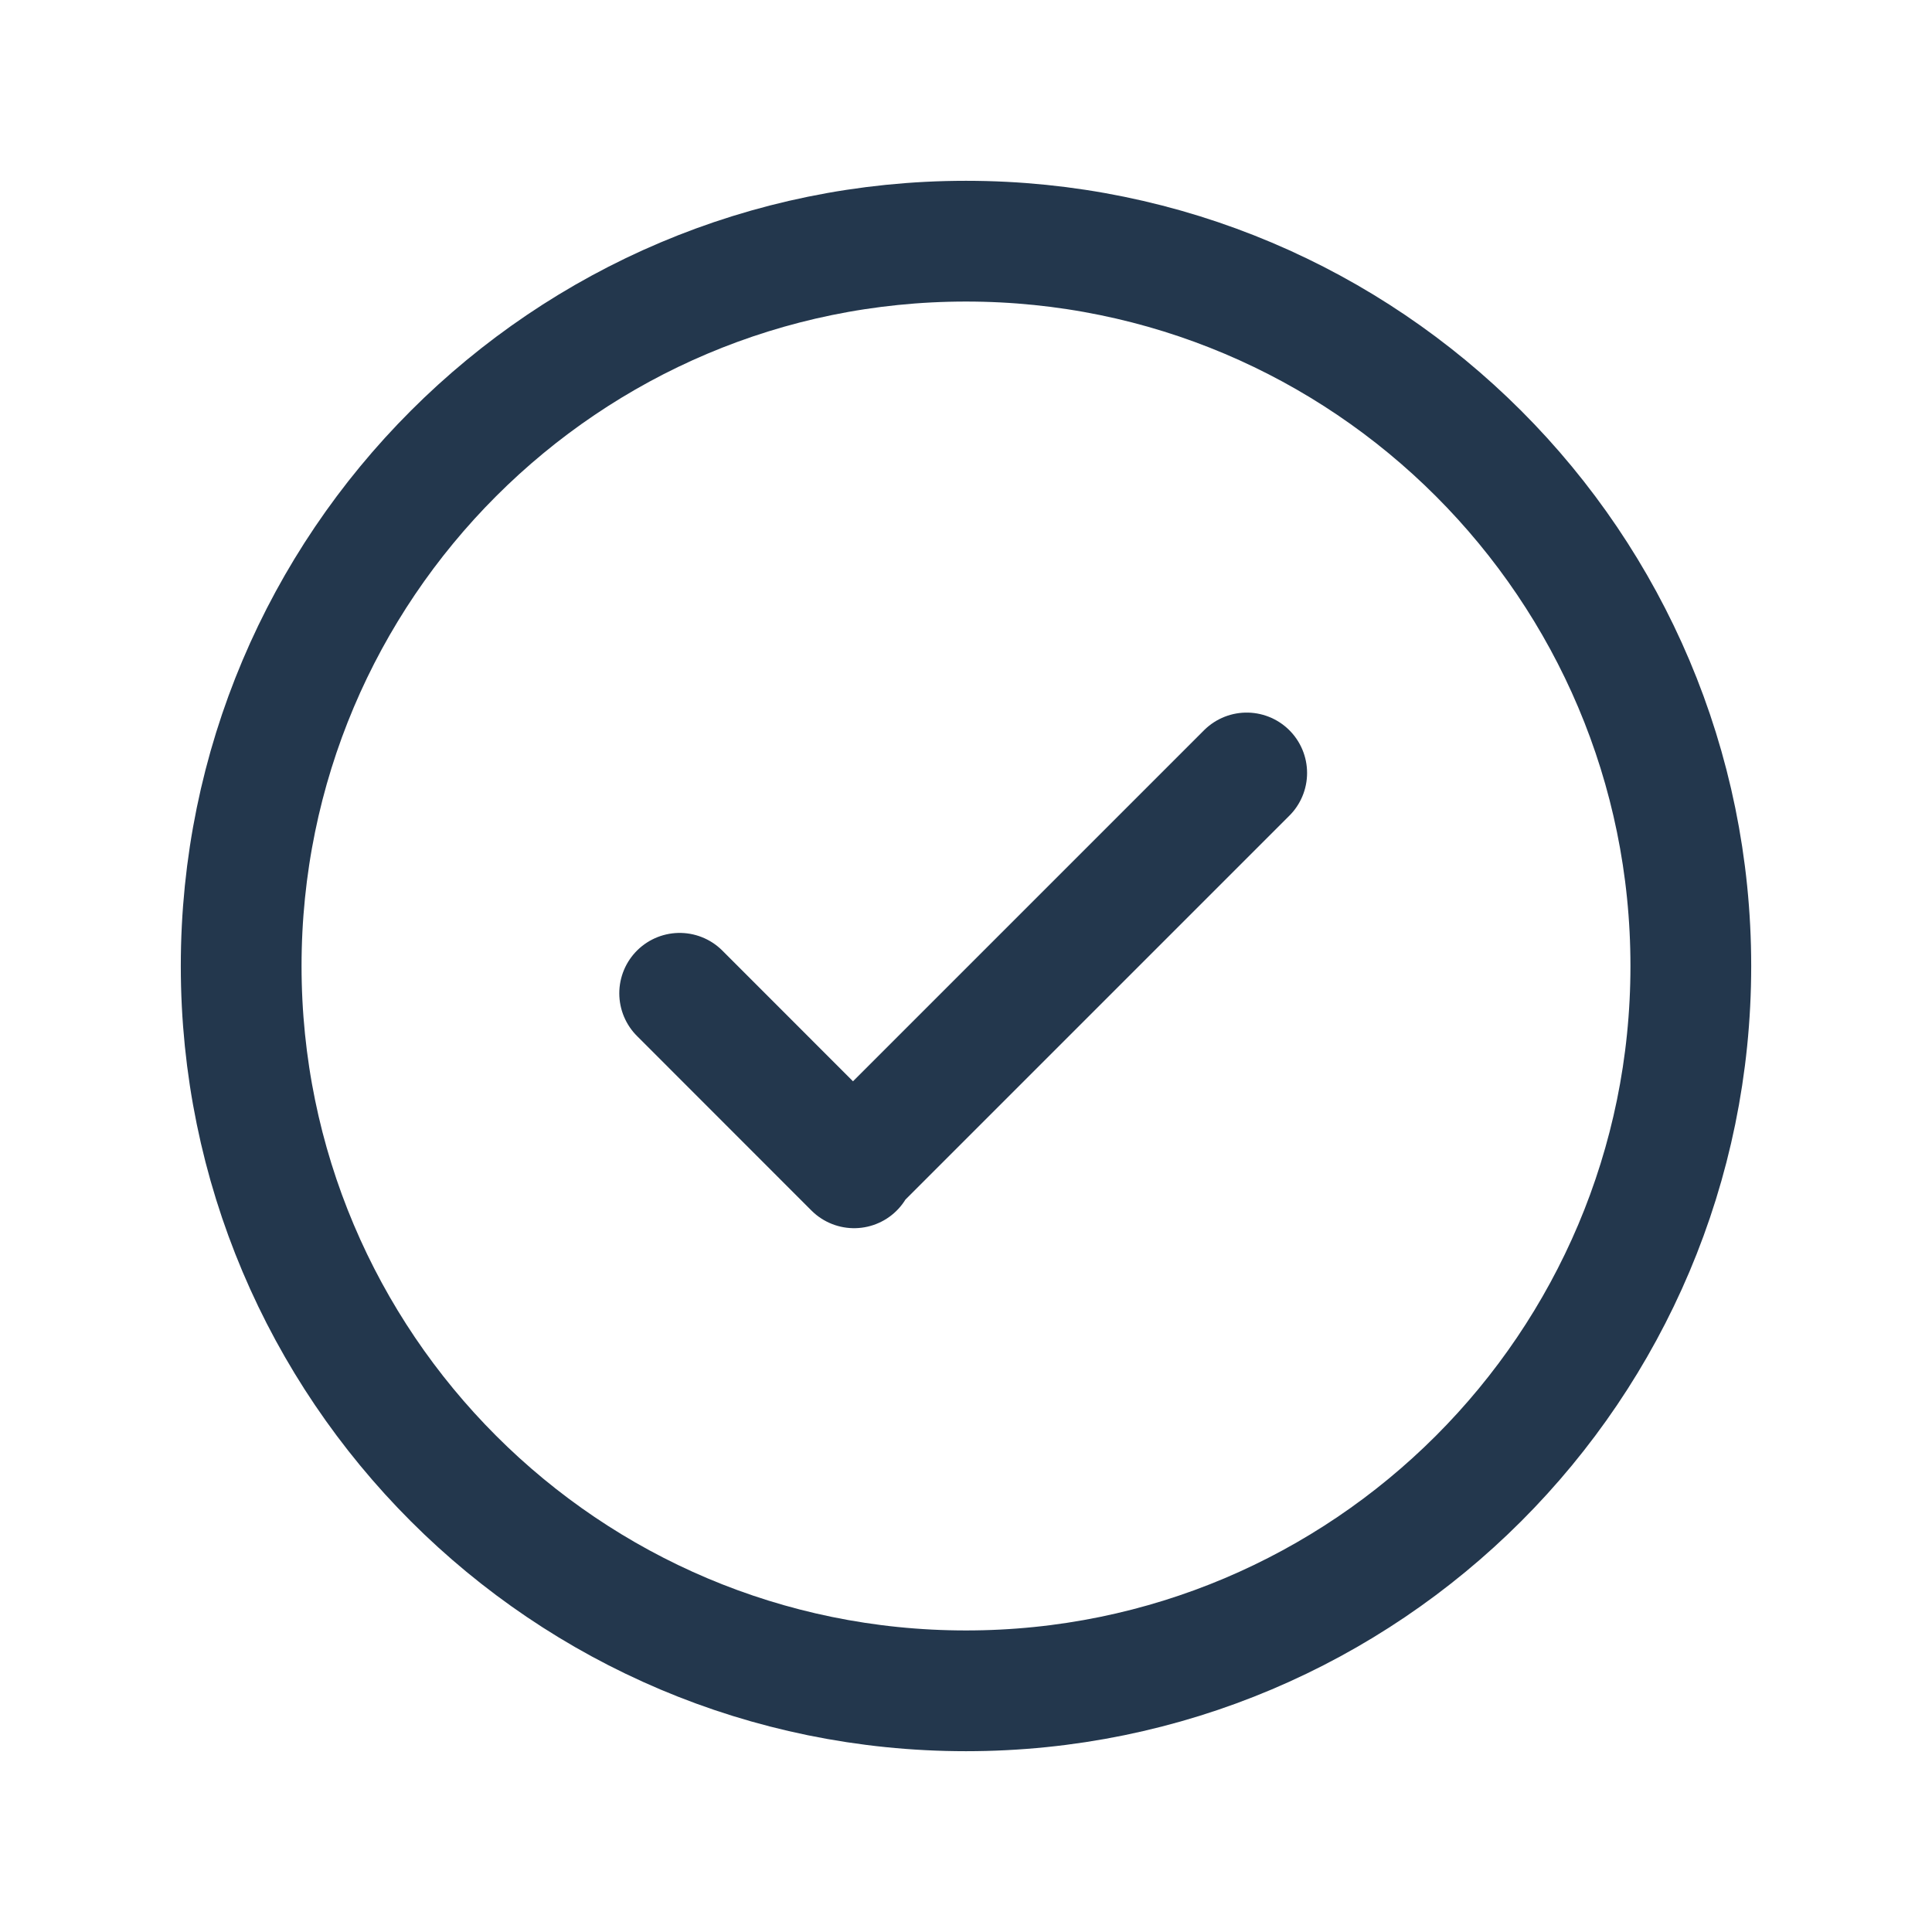
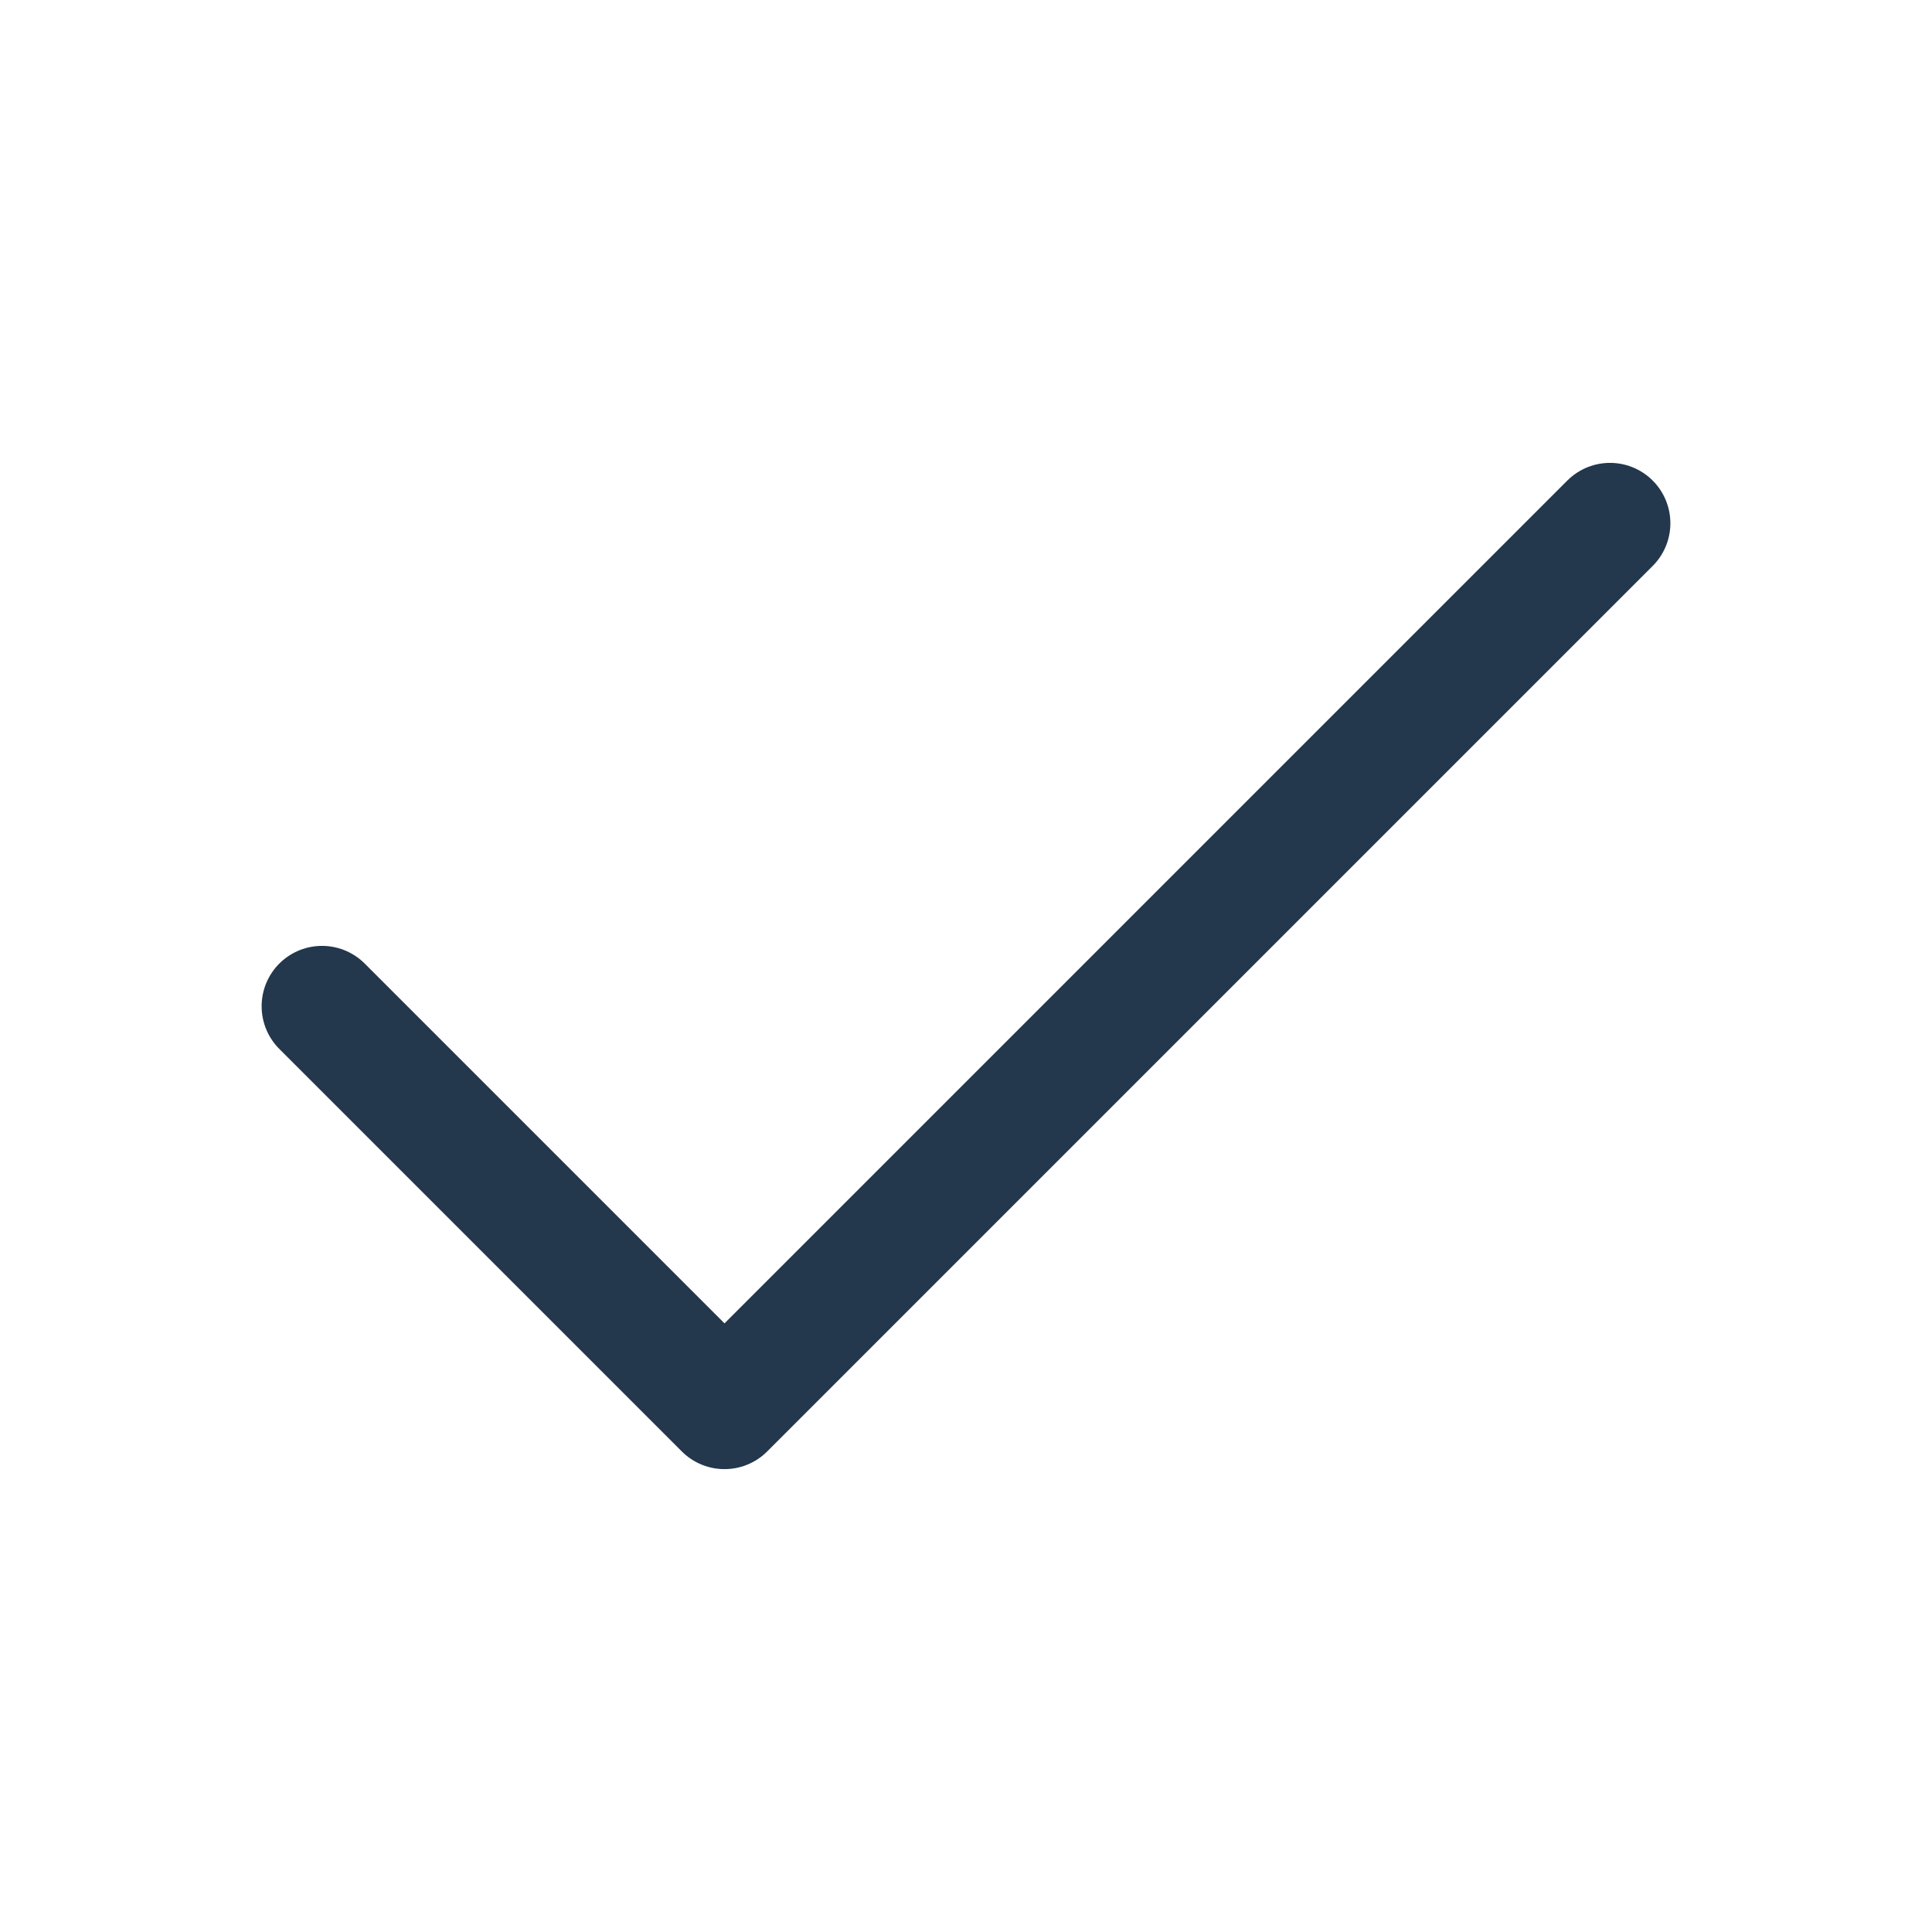
<svg xmlns="http://www.w3.org/2000/svg" width="24" height="24" viewBox="0 0 24 24" fill="none">
-   <circle cx="12" cy="12" r="9.004" stroke="#23374D" stroke-width="1.5" stroke-linecap="round" stroke-linejoin="round" />
-   <path d="M8.443 12.339L10.61 14.507L10.596 14.493L15.487 9.602" stroke="#23374D" stroke-width="1.5" stroke-linecap="round" stroke-linejoin="round" />
+   <path d="M20 6.5L9 17.5L4 12.5" stroke="#23374D" stroke-width="1.5" stroke-linecap="round" stroke-linejoin="round" />
</svg>
